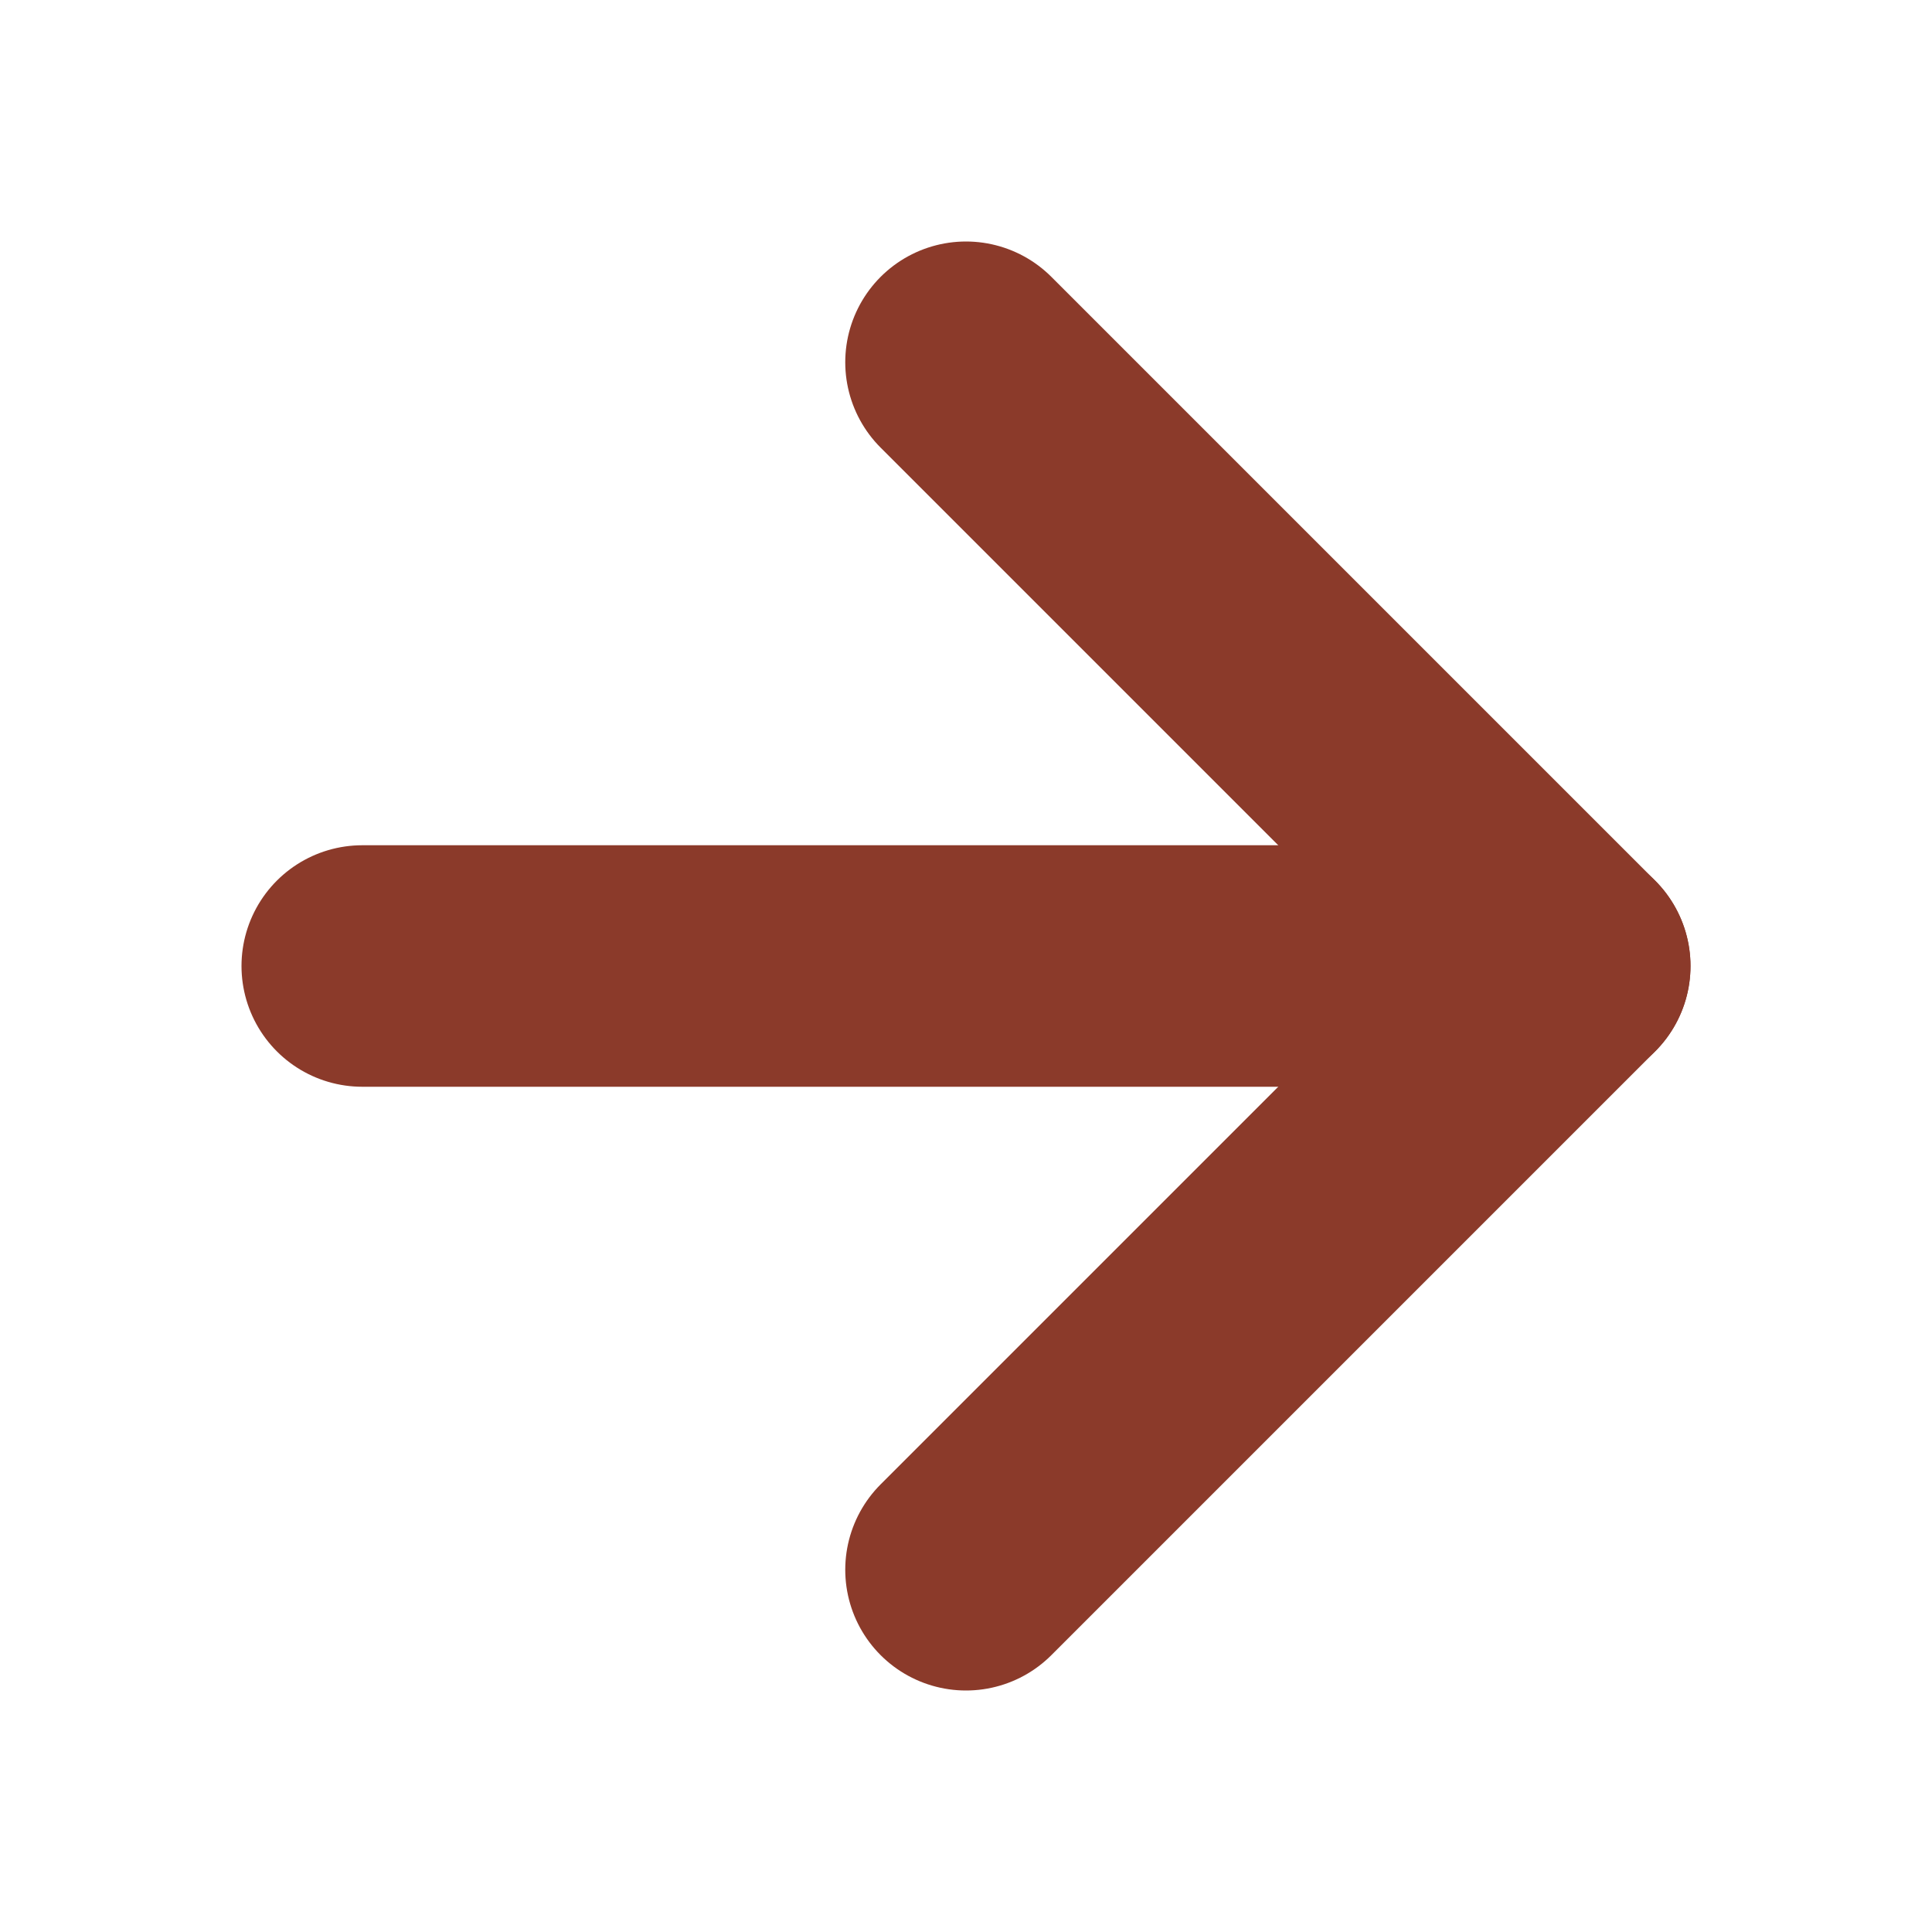
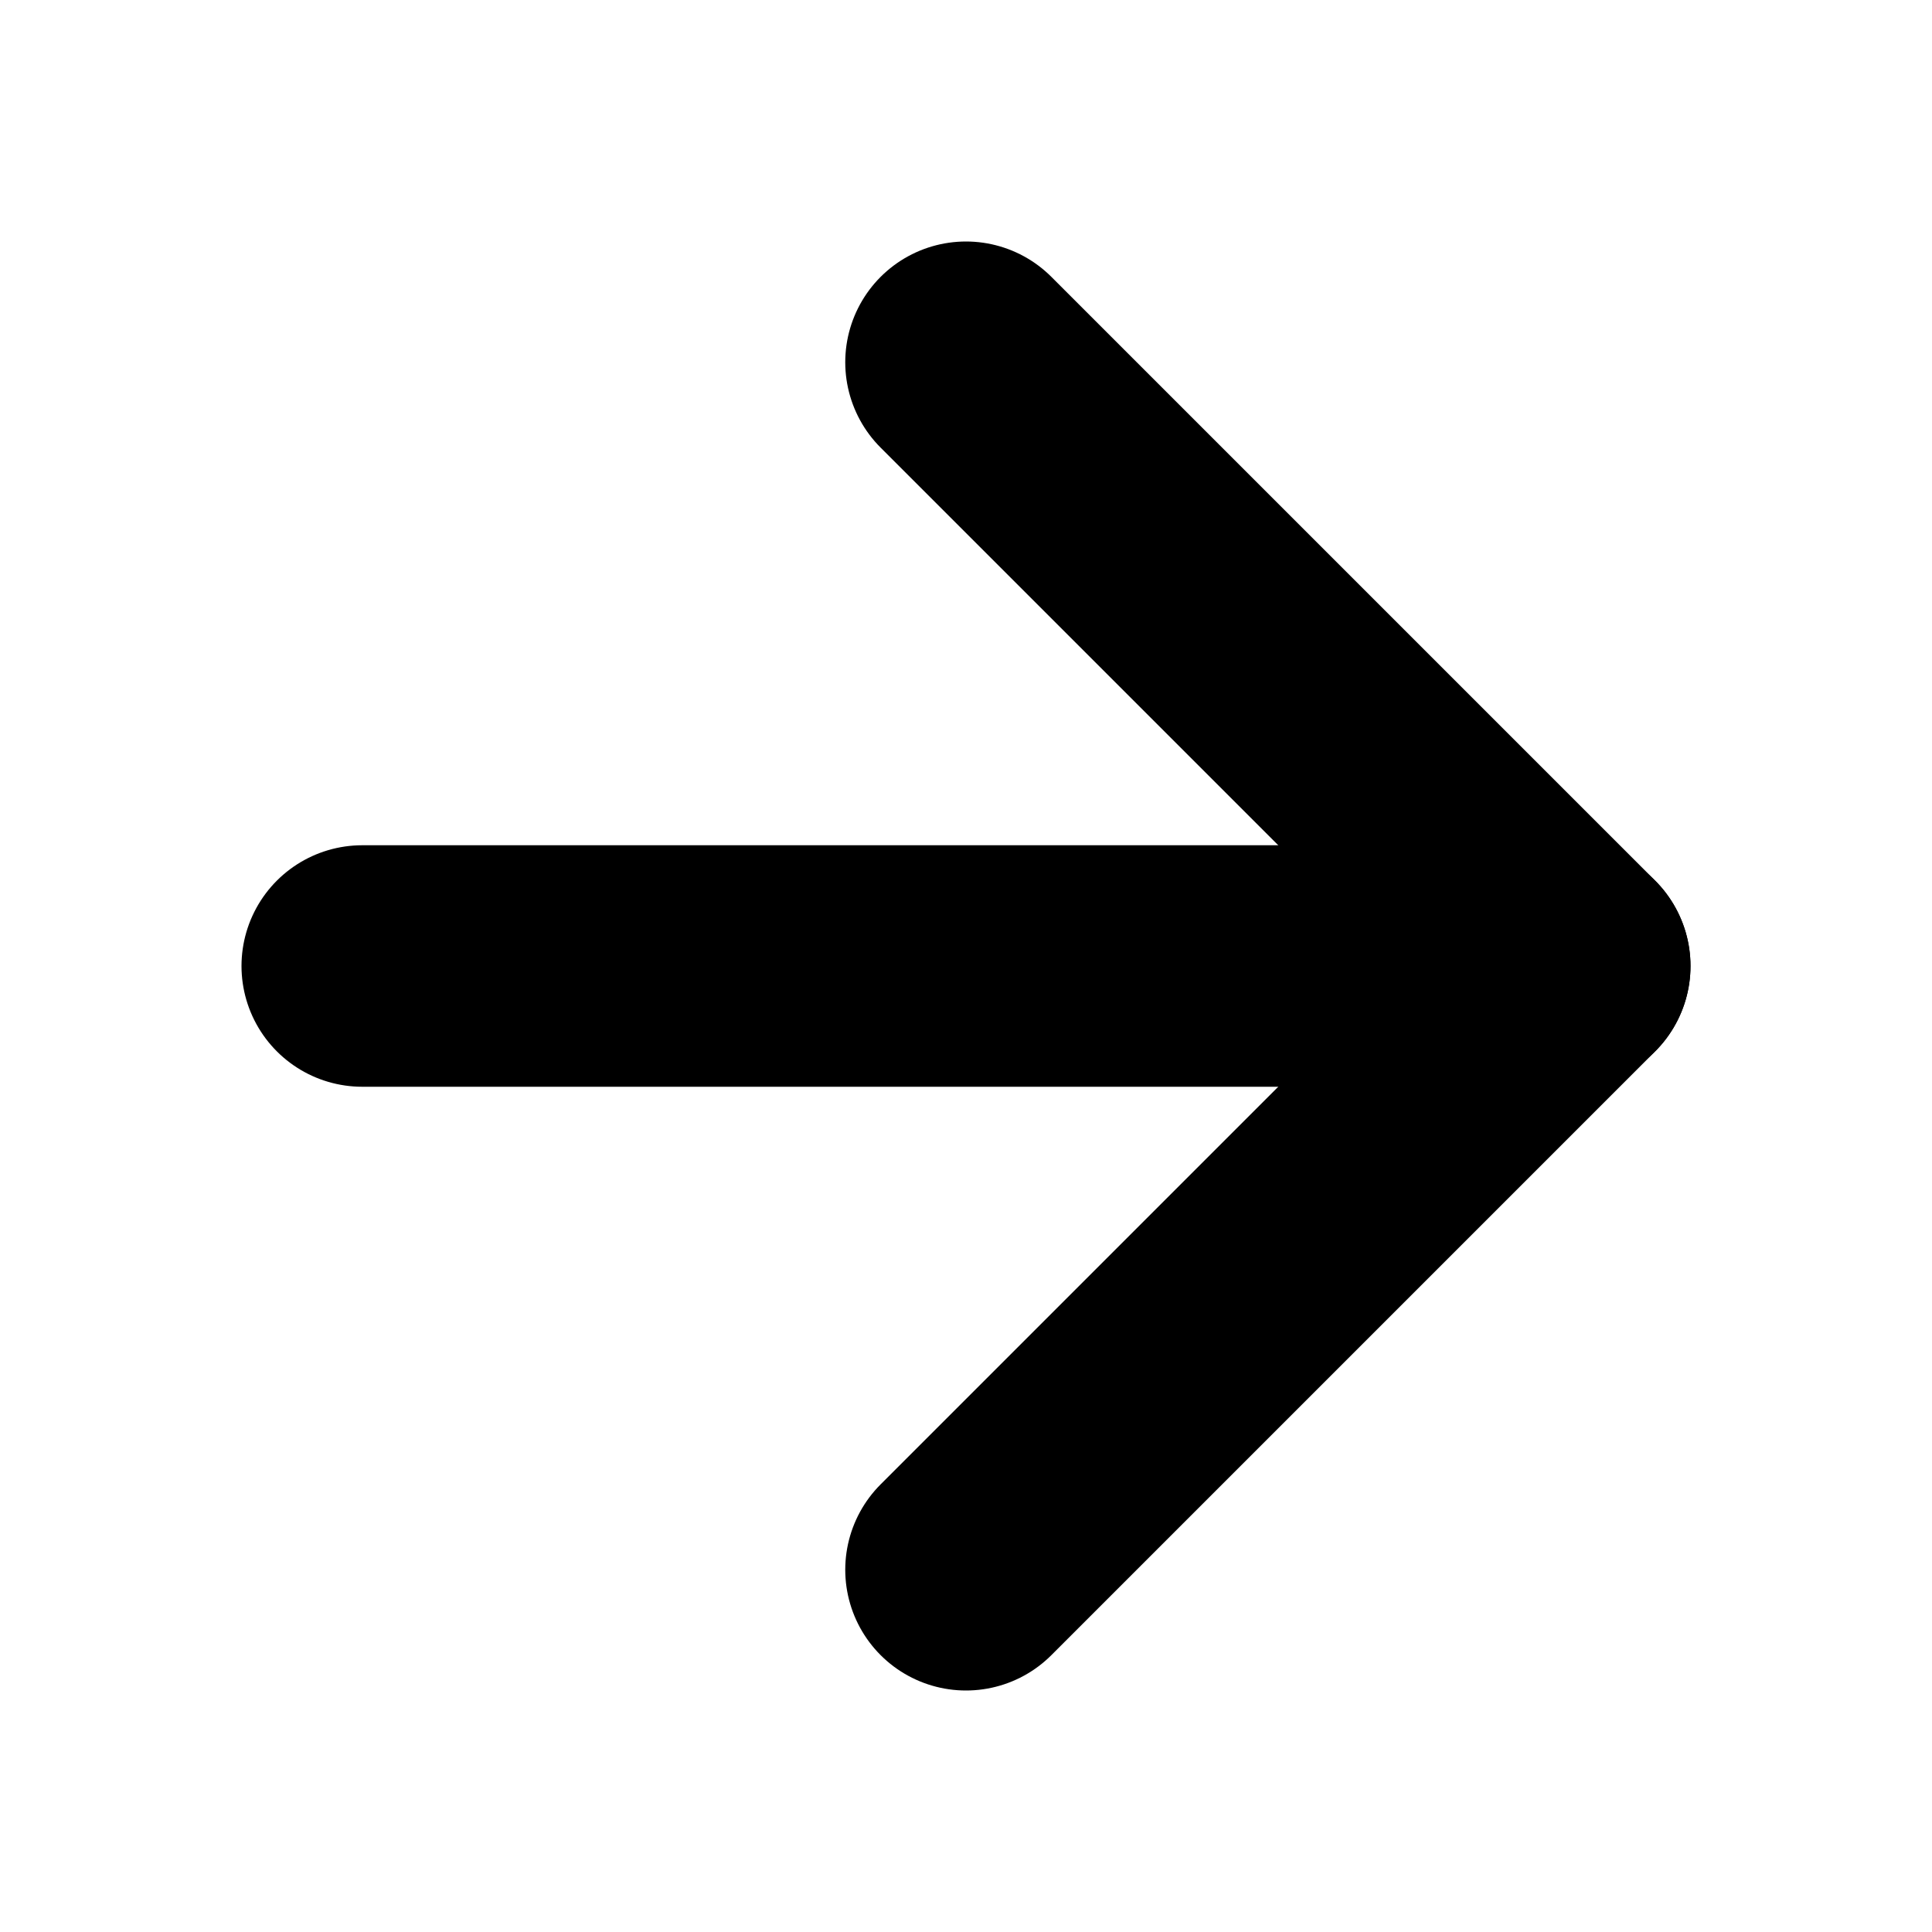
<svg xmlns="http://www.w3.org/2000/svg" width="16" height="16" viewBox="0 0 16 16" fill="none">
-   <path d="M8 3L13 8L8 13" stroke="#8B3A2A" stroke-width="2" stroke-linecap="round" stroke-linejoin="round" />
-   <path d="M3 8H13" stroke="#8B3A2A" stroke-width="2" stroke-linecap="round" stroke-linejoin="round" />
+   <path d="M8 3L13 8L8 13" stroke="currentColor" stroke-width="2" stroke-linecap="round" stroke-linejoin="round" />
+   <path d="M3 8H13" stroke="currentColor" stroke-width="2" stroke-linecap="round" stroke-linejoin="round" />
</svg>
